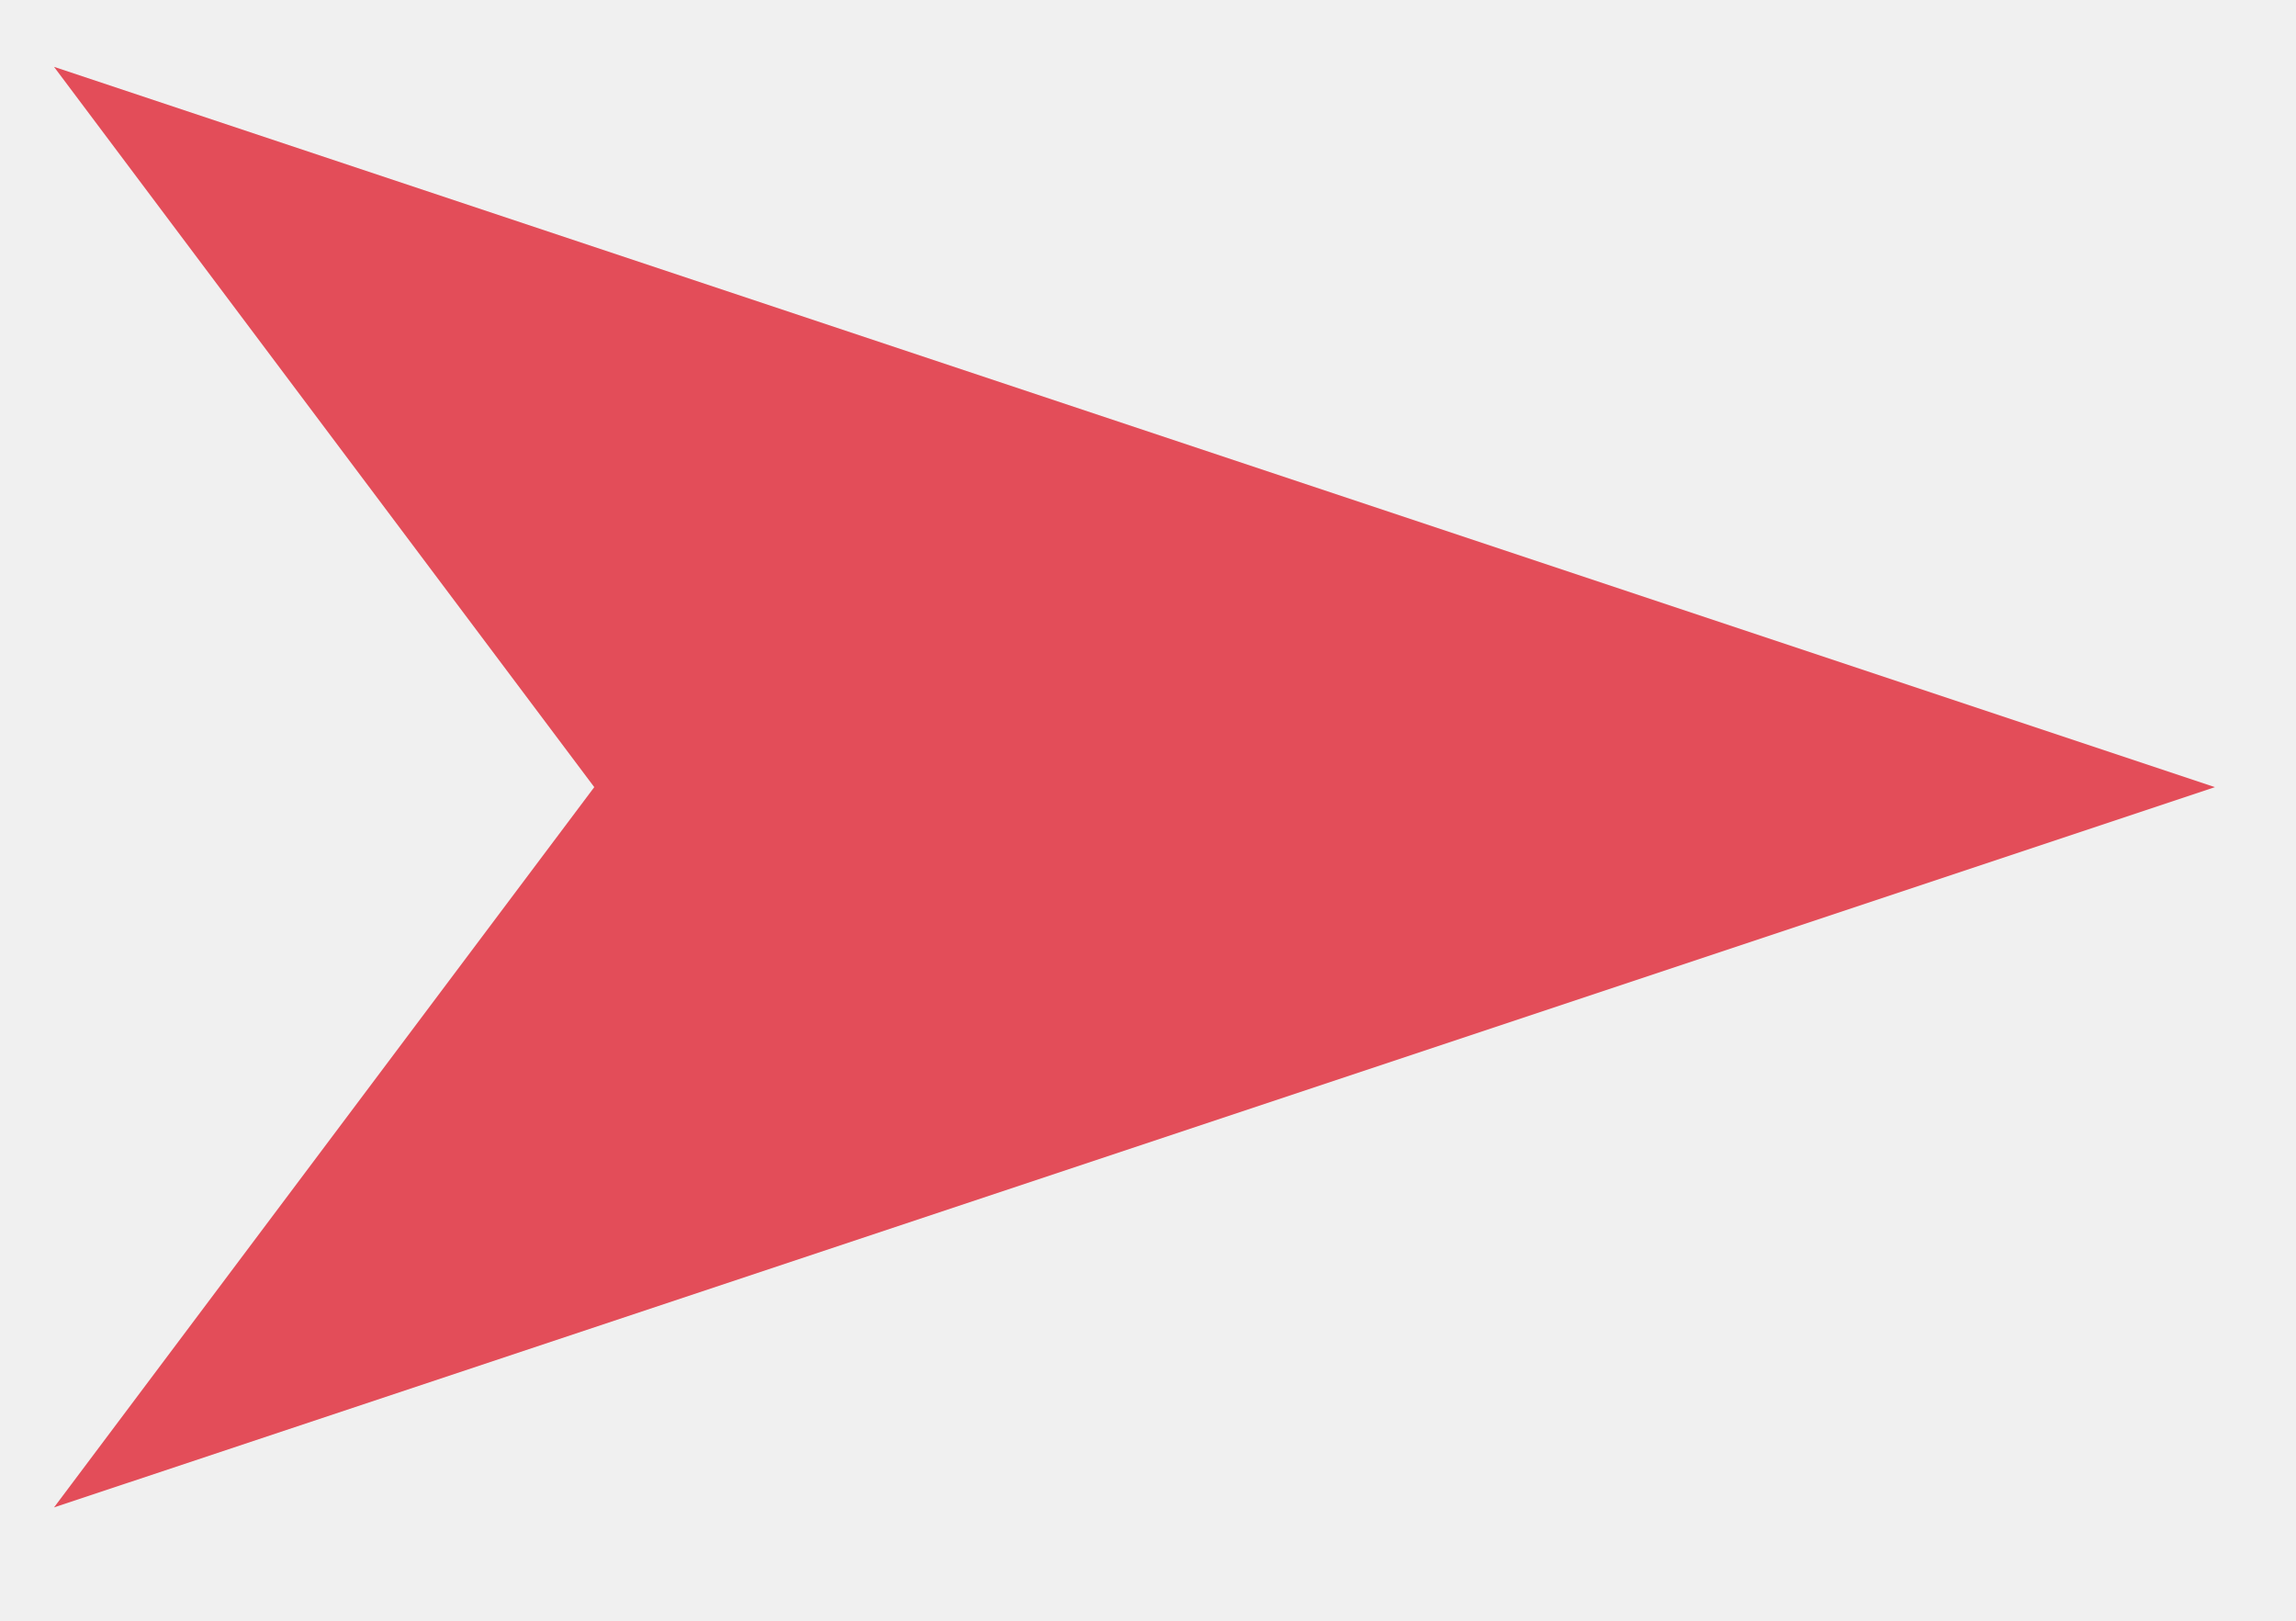
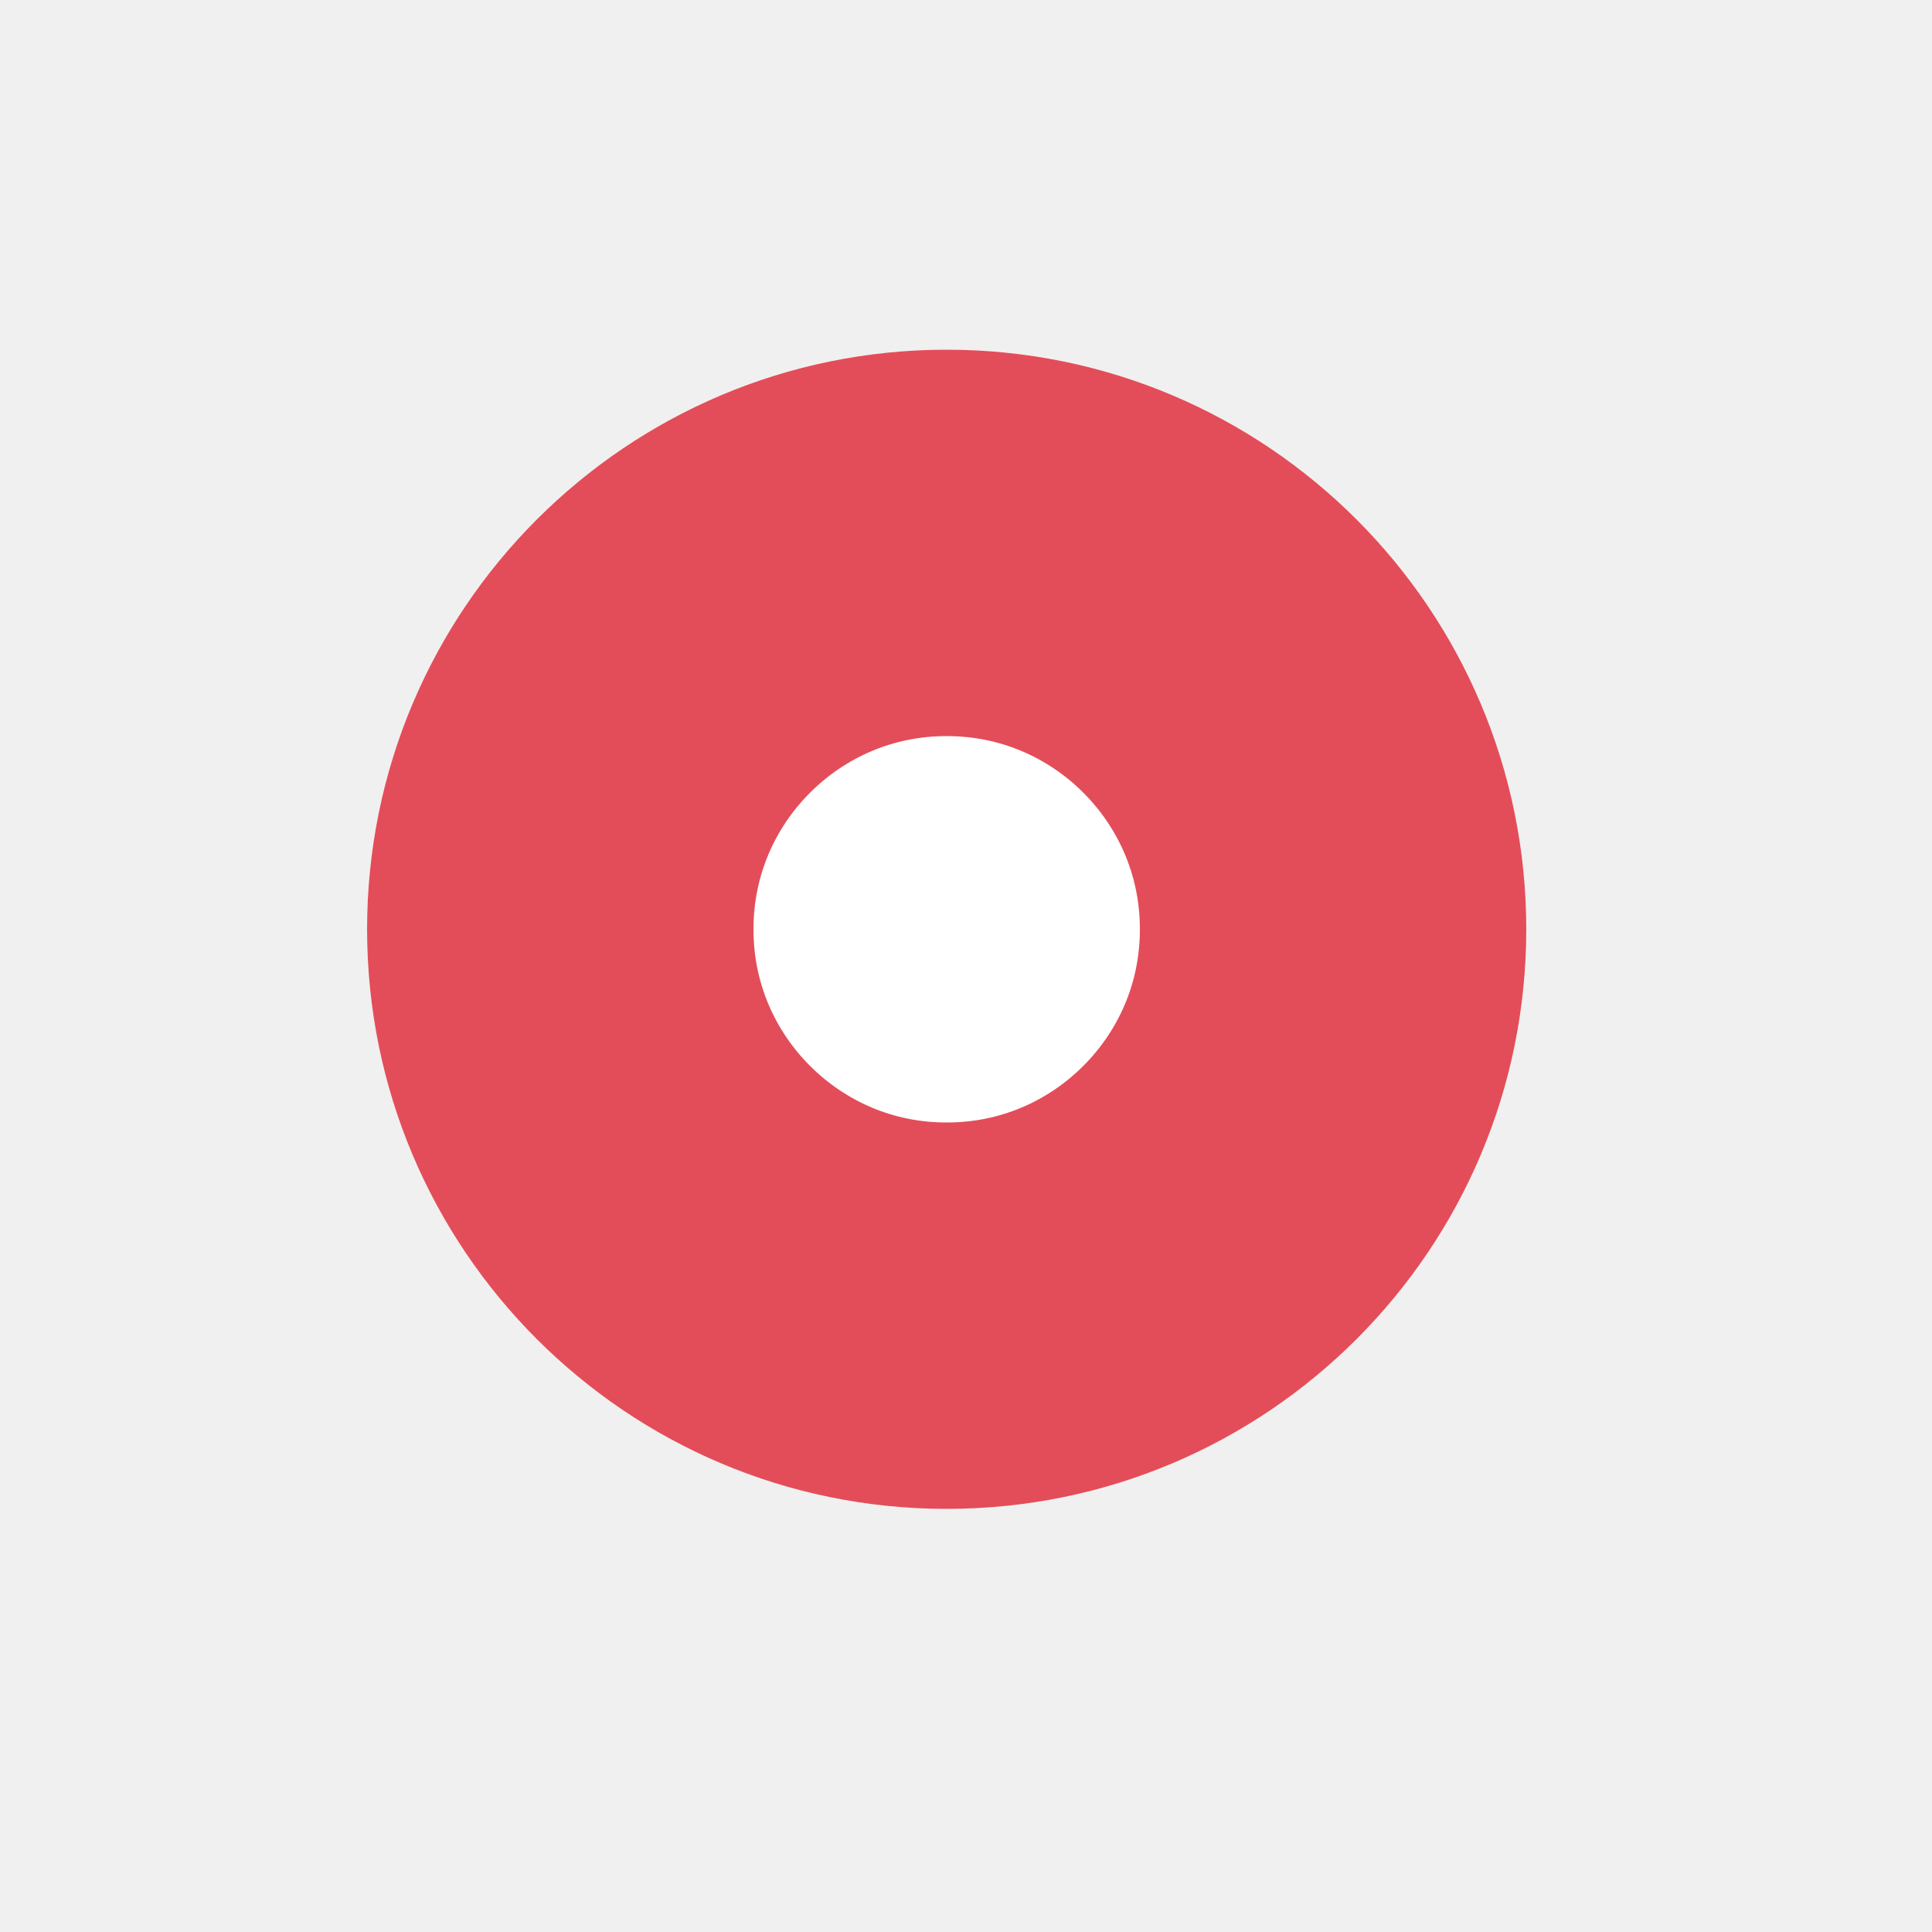
- <svg xmlns="http://www.w3.org/2000/svg" version="1.1" width="17px" height="12px">
+ <svg xmlns="http://www.w3.org/2000/svg" version="1.1" width="10px" height="10px">
  <defs>
    <pattern id="BGPattern" patternUnits="userSpaceOnUse" alignment="0 0" imageRepeat="None" />
-     <mask fill="white" id="Clip114">
-       <path d="M 0.4 0.495  L 16.4 5.828  L 0.4 11.161  L 4.4 5.828  L 0.4 0.495  Z " fill-rule="evenodd" />
+     <mask fill="white" id="Clip192">
+       <path d="M 6.9 3.81  C 6.9 5.467  5.557 6.81  3.9 6.81  C 2.243 6.81  0.9 5.467  0.9 3.81  C 0.9 2.153  2.243 0.81  3.9 0.81  C 5.557 0.81  6.9 2.153  6.9 3.81  Z " fill-rule="evenodd" />
    </mask>
  </defs>
-   <g transform="matrix(1 0 0 1 -373 -441 )">
-     <path d="M 0.4 0.495  L 16.4 5.828  L 0.4 11.161  L 4.4 5.828  L 0.4 0.495  Z " fill-rule="nonzero" fill="rgba(227, 77, 89, 1)" stroke="none" transform="matrix(1 0 0 1 373 441 )" class="fill" />
-     <path d="M 0.4 0.495  L 16.4 5.828  L 0.4 11.161  L 4.4 5.828  L 0.4 0.495  Z " stroke-width="0" stroke-dasharray="0" stroke="rgba(255, 255, 255, 0)" fill="none" transform="matrix(1 0 0 1 373 441 )" class="stroke" mask="url(#Clip114)" />
+   <g transform="matrix(1 0 0 1 -103 -444 )">
+     <path d="M 6.9 3.81  C 6.9 5.467  5.557 6.81  3.9 6.81  C 2.243 6.81  0.9 5.467  0.9 3.81  C 0.9 2.153  2.243 0.81  3.9 0.81  C 5.557 0.81  6.9 2.153  6.9 3.81  Z " fill-rule="nonzero" fill="rgba(255, 255, 255, 1)" stroke="none" transform="matrix(1 0 0 1 104 445 )" class="fill" />
+     <path d="M 6.9 3.81  C 6.9 5.467  5.557 6.81  3.9 6.81  C 2.243 6.81  0.9 5.467  0.9 3.81  C 0.9 2.153  2.243 0.81  3.9 0.81  C 5.557 0.81  6.9 2.153  6.9 3.81  Z " stroke-width="4" stroke-dasharray="0" stroke="rgba(227, 77, 89, 1)" fill="none" transform="matrix(1 0 0 1 104 445 )" class="stroke" mask="url(#Clip192)" />
  </g>
</svg>
